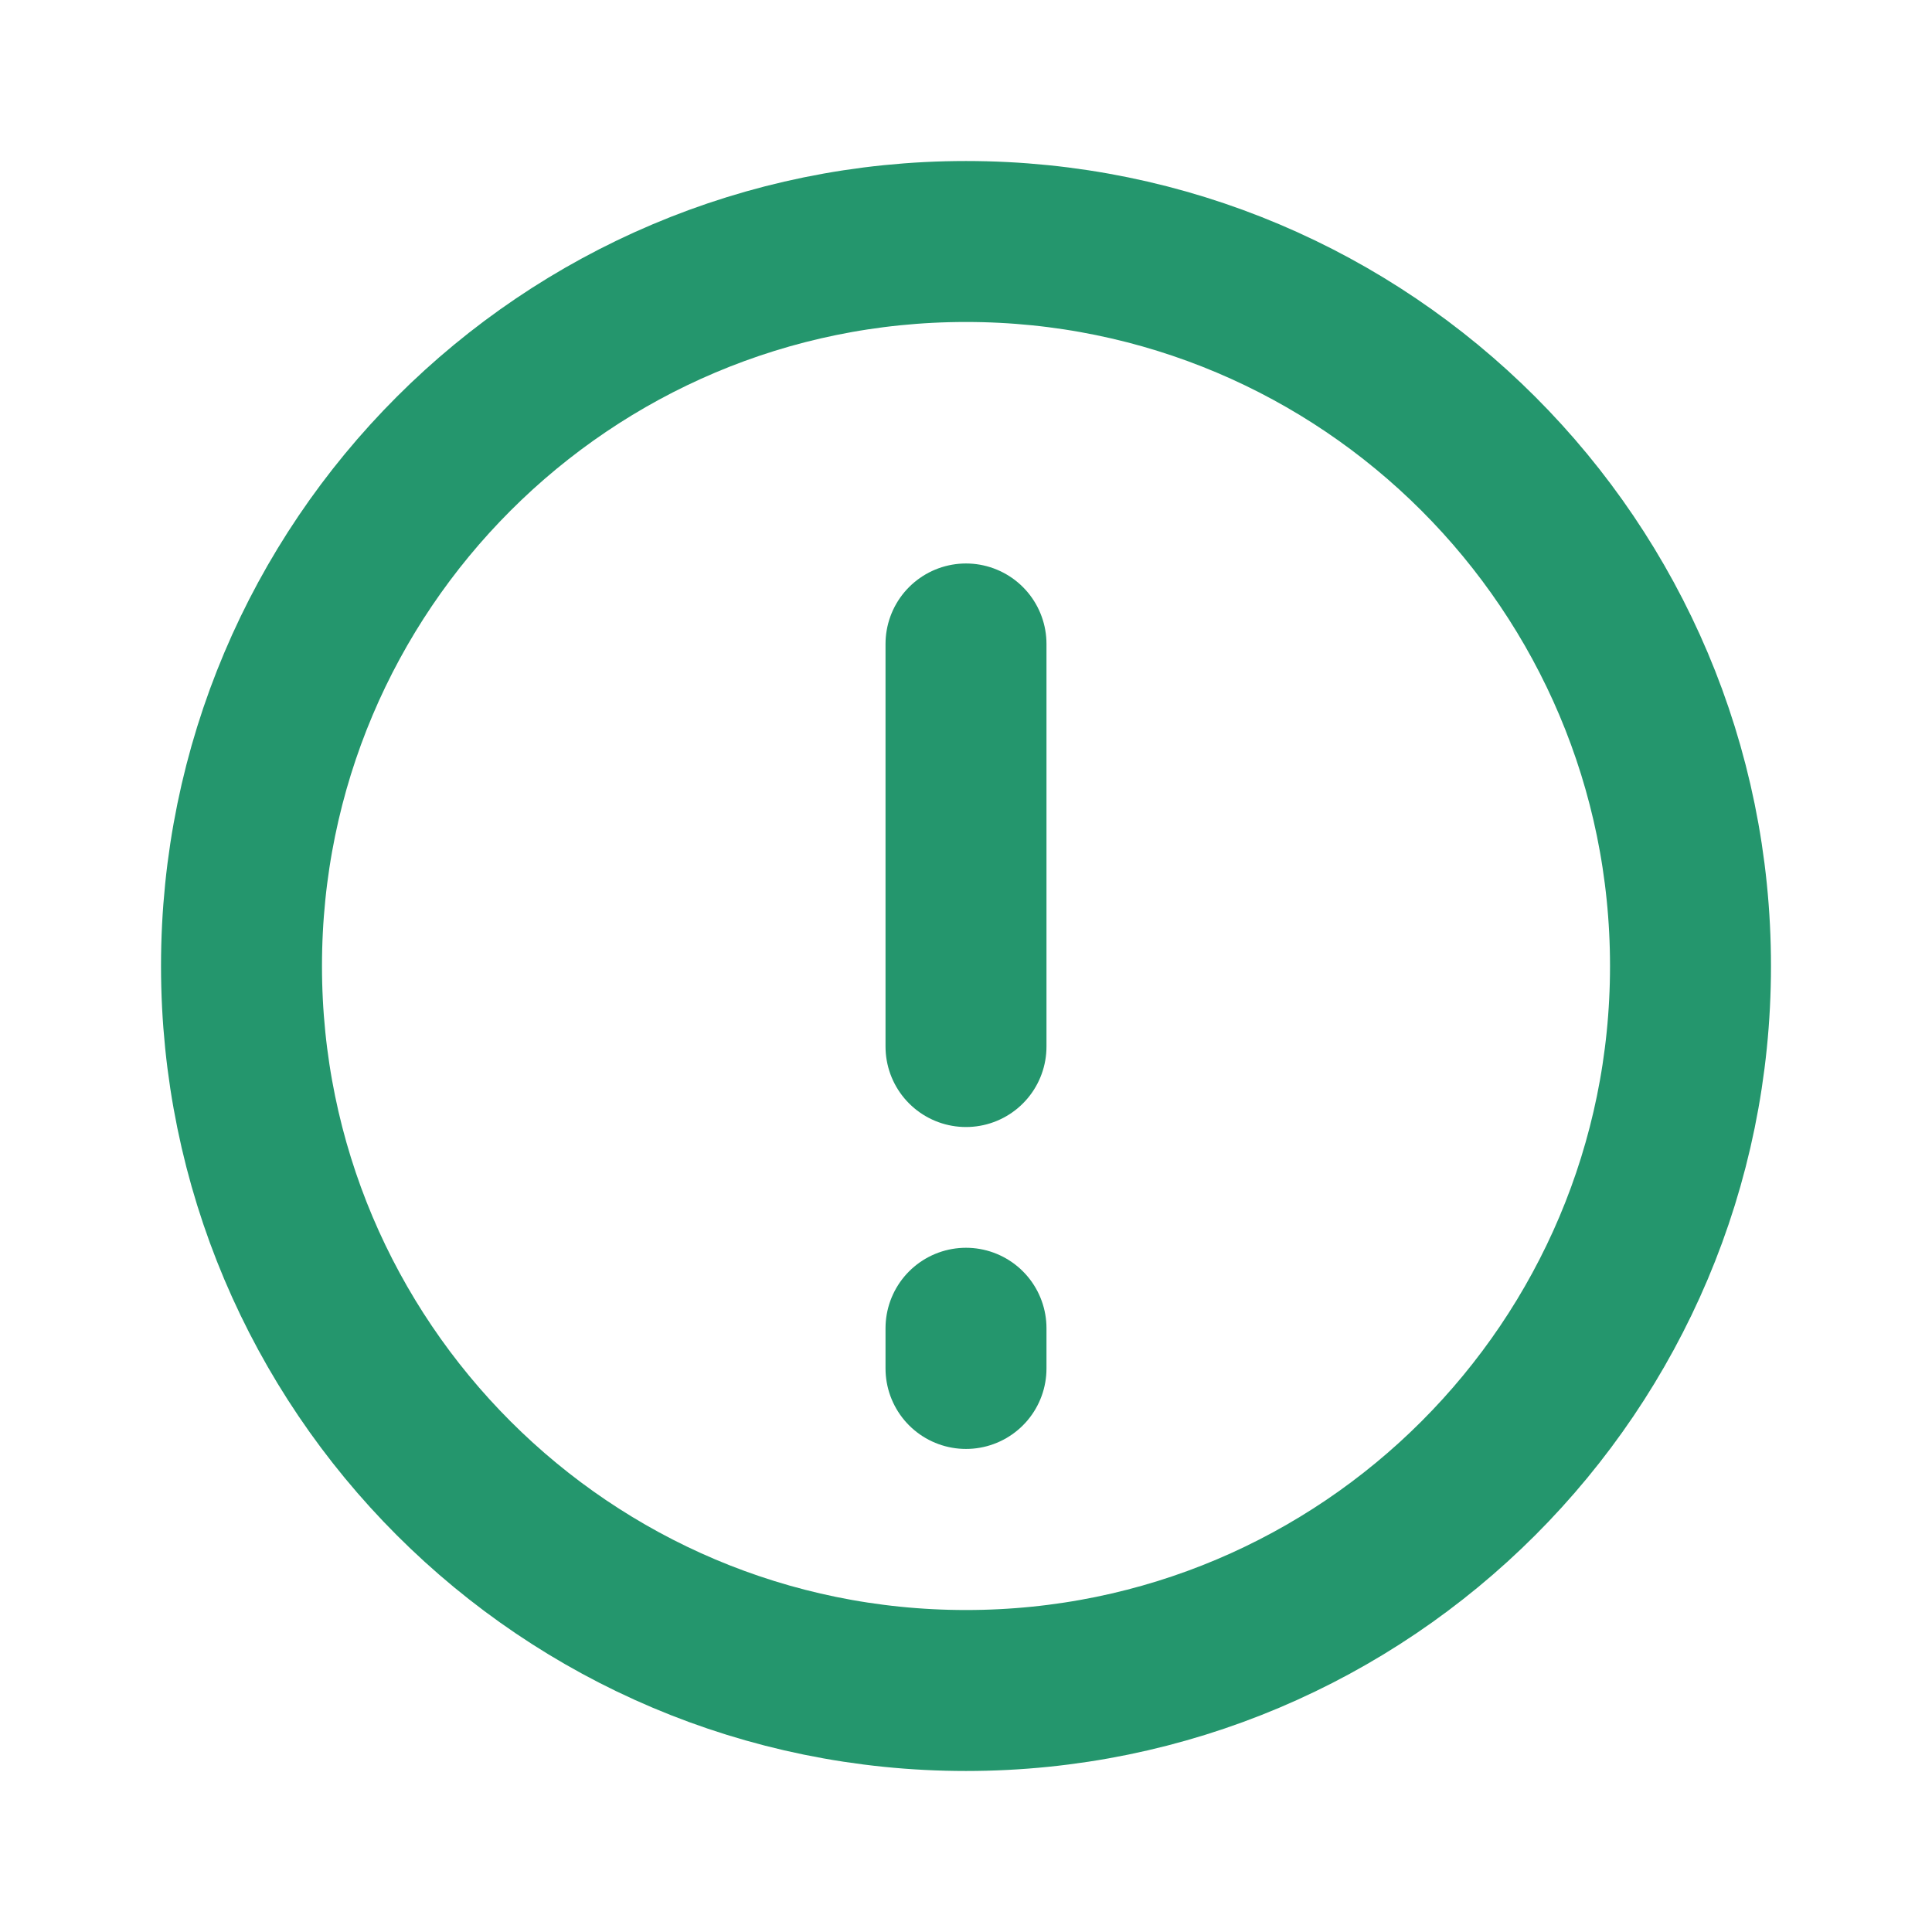
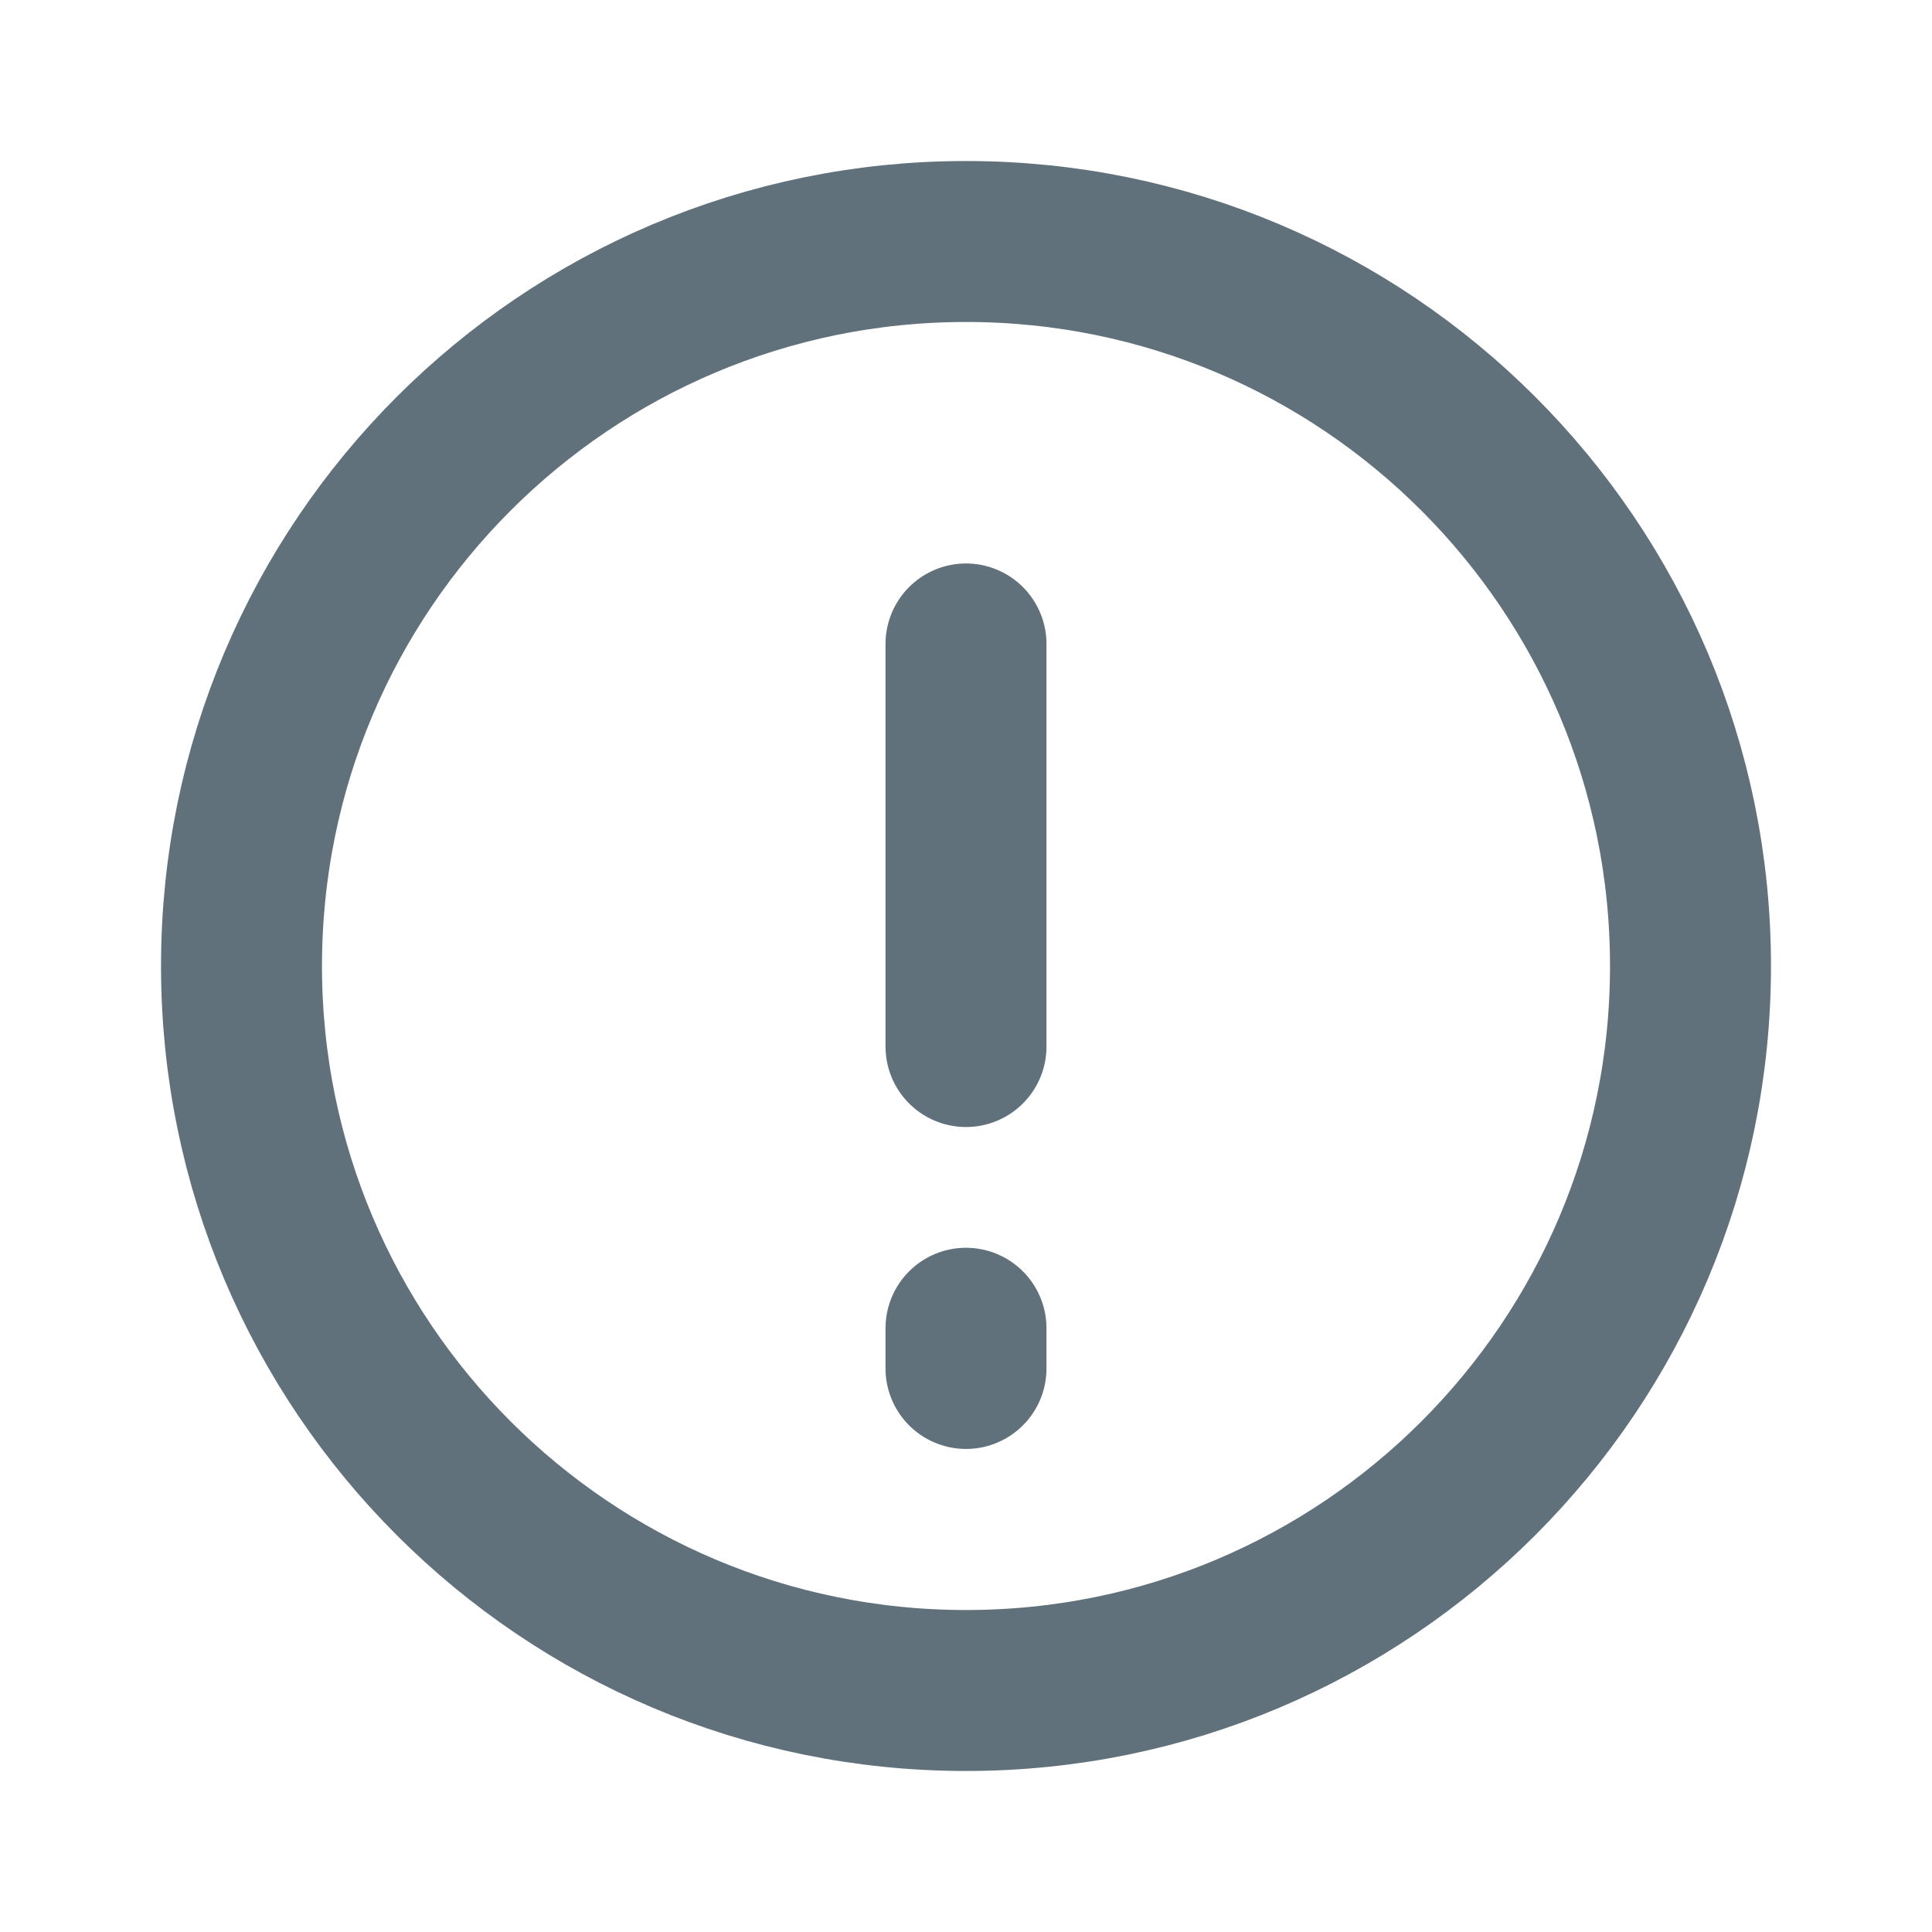
<svg xmlns="http://www.w3.org/2000/svg" preserveAspectRatio="none" overflow="visible" style="display: block;" width="16" height="16" viewBox="0 0 16 16" fill="none">
  <g id="Frame">
-     <path id="Vector" d="M8 14C11.314 14 14 11.314 14 8C14 4.686 11.314 2 8 2C4.686 2 2 4.686 2 8C2 11.314 4.686 14 8 14Z" stroke="#24966D" stroke-width="1.333" />
-     <path id="Vector_2" d="M8 5.333V8.667M8 11V11.333" stroke="#24966D" stroke-width="1.333" stroke-linecap="round" />
+     <path id="Vector" d="M8 14C11.314 14 14 11.314 14 8C14 4.686 11.314 2 8 2C4.686 2 2 4.686 2 8C2 11.314 4.686 14 8 14Z" stroke="#60717C" stroke-width="1.333" />
+     <path id="Vector_2" d="M8 5.333V8.667M8 11V11.333" stroke="#60717C" stroke-width="1.333" stroke-linecap="round" />
  </g>
</svg>
